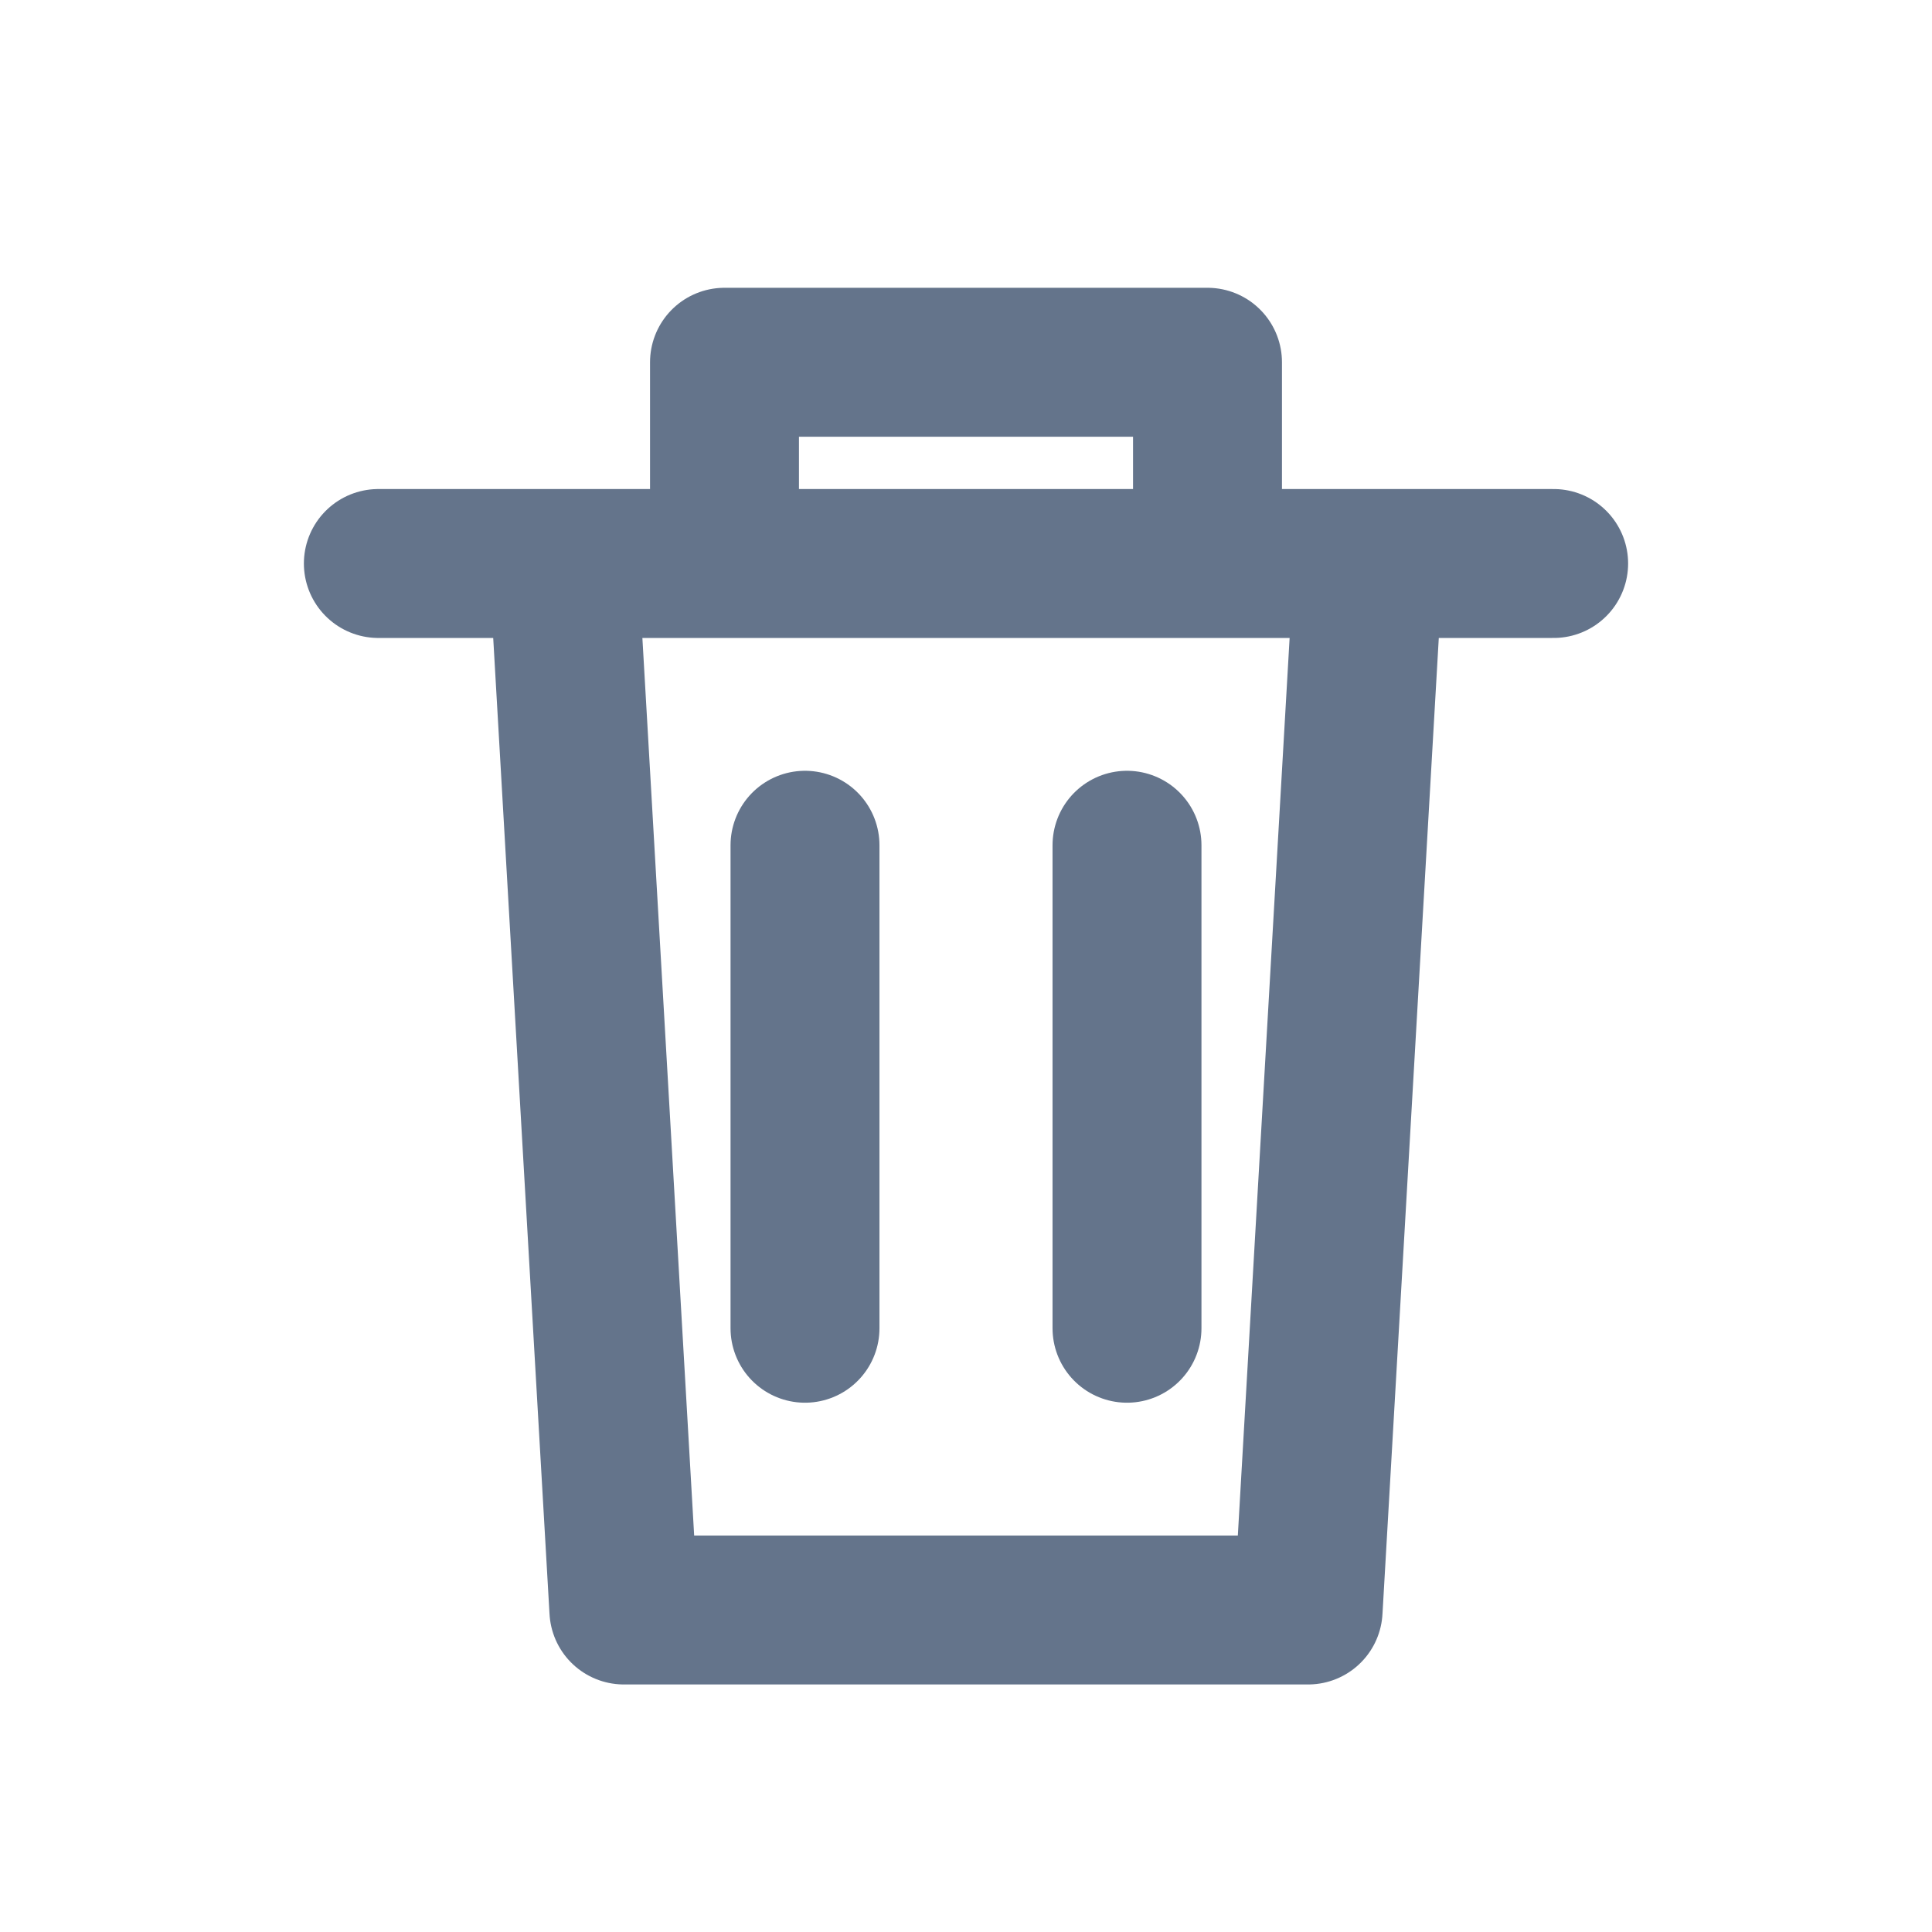
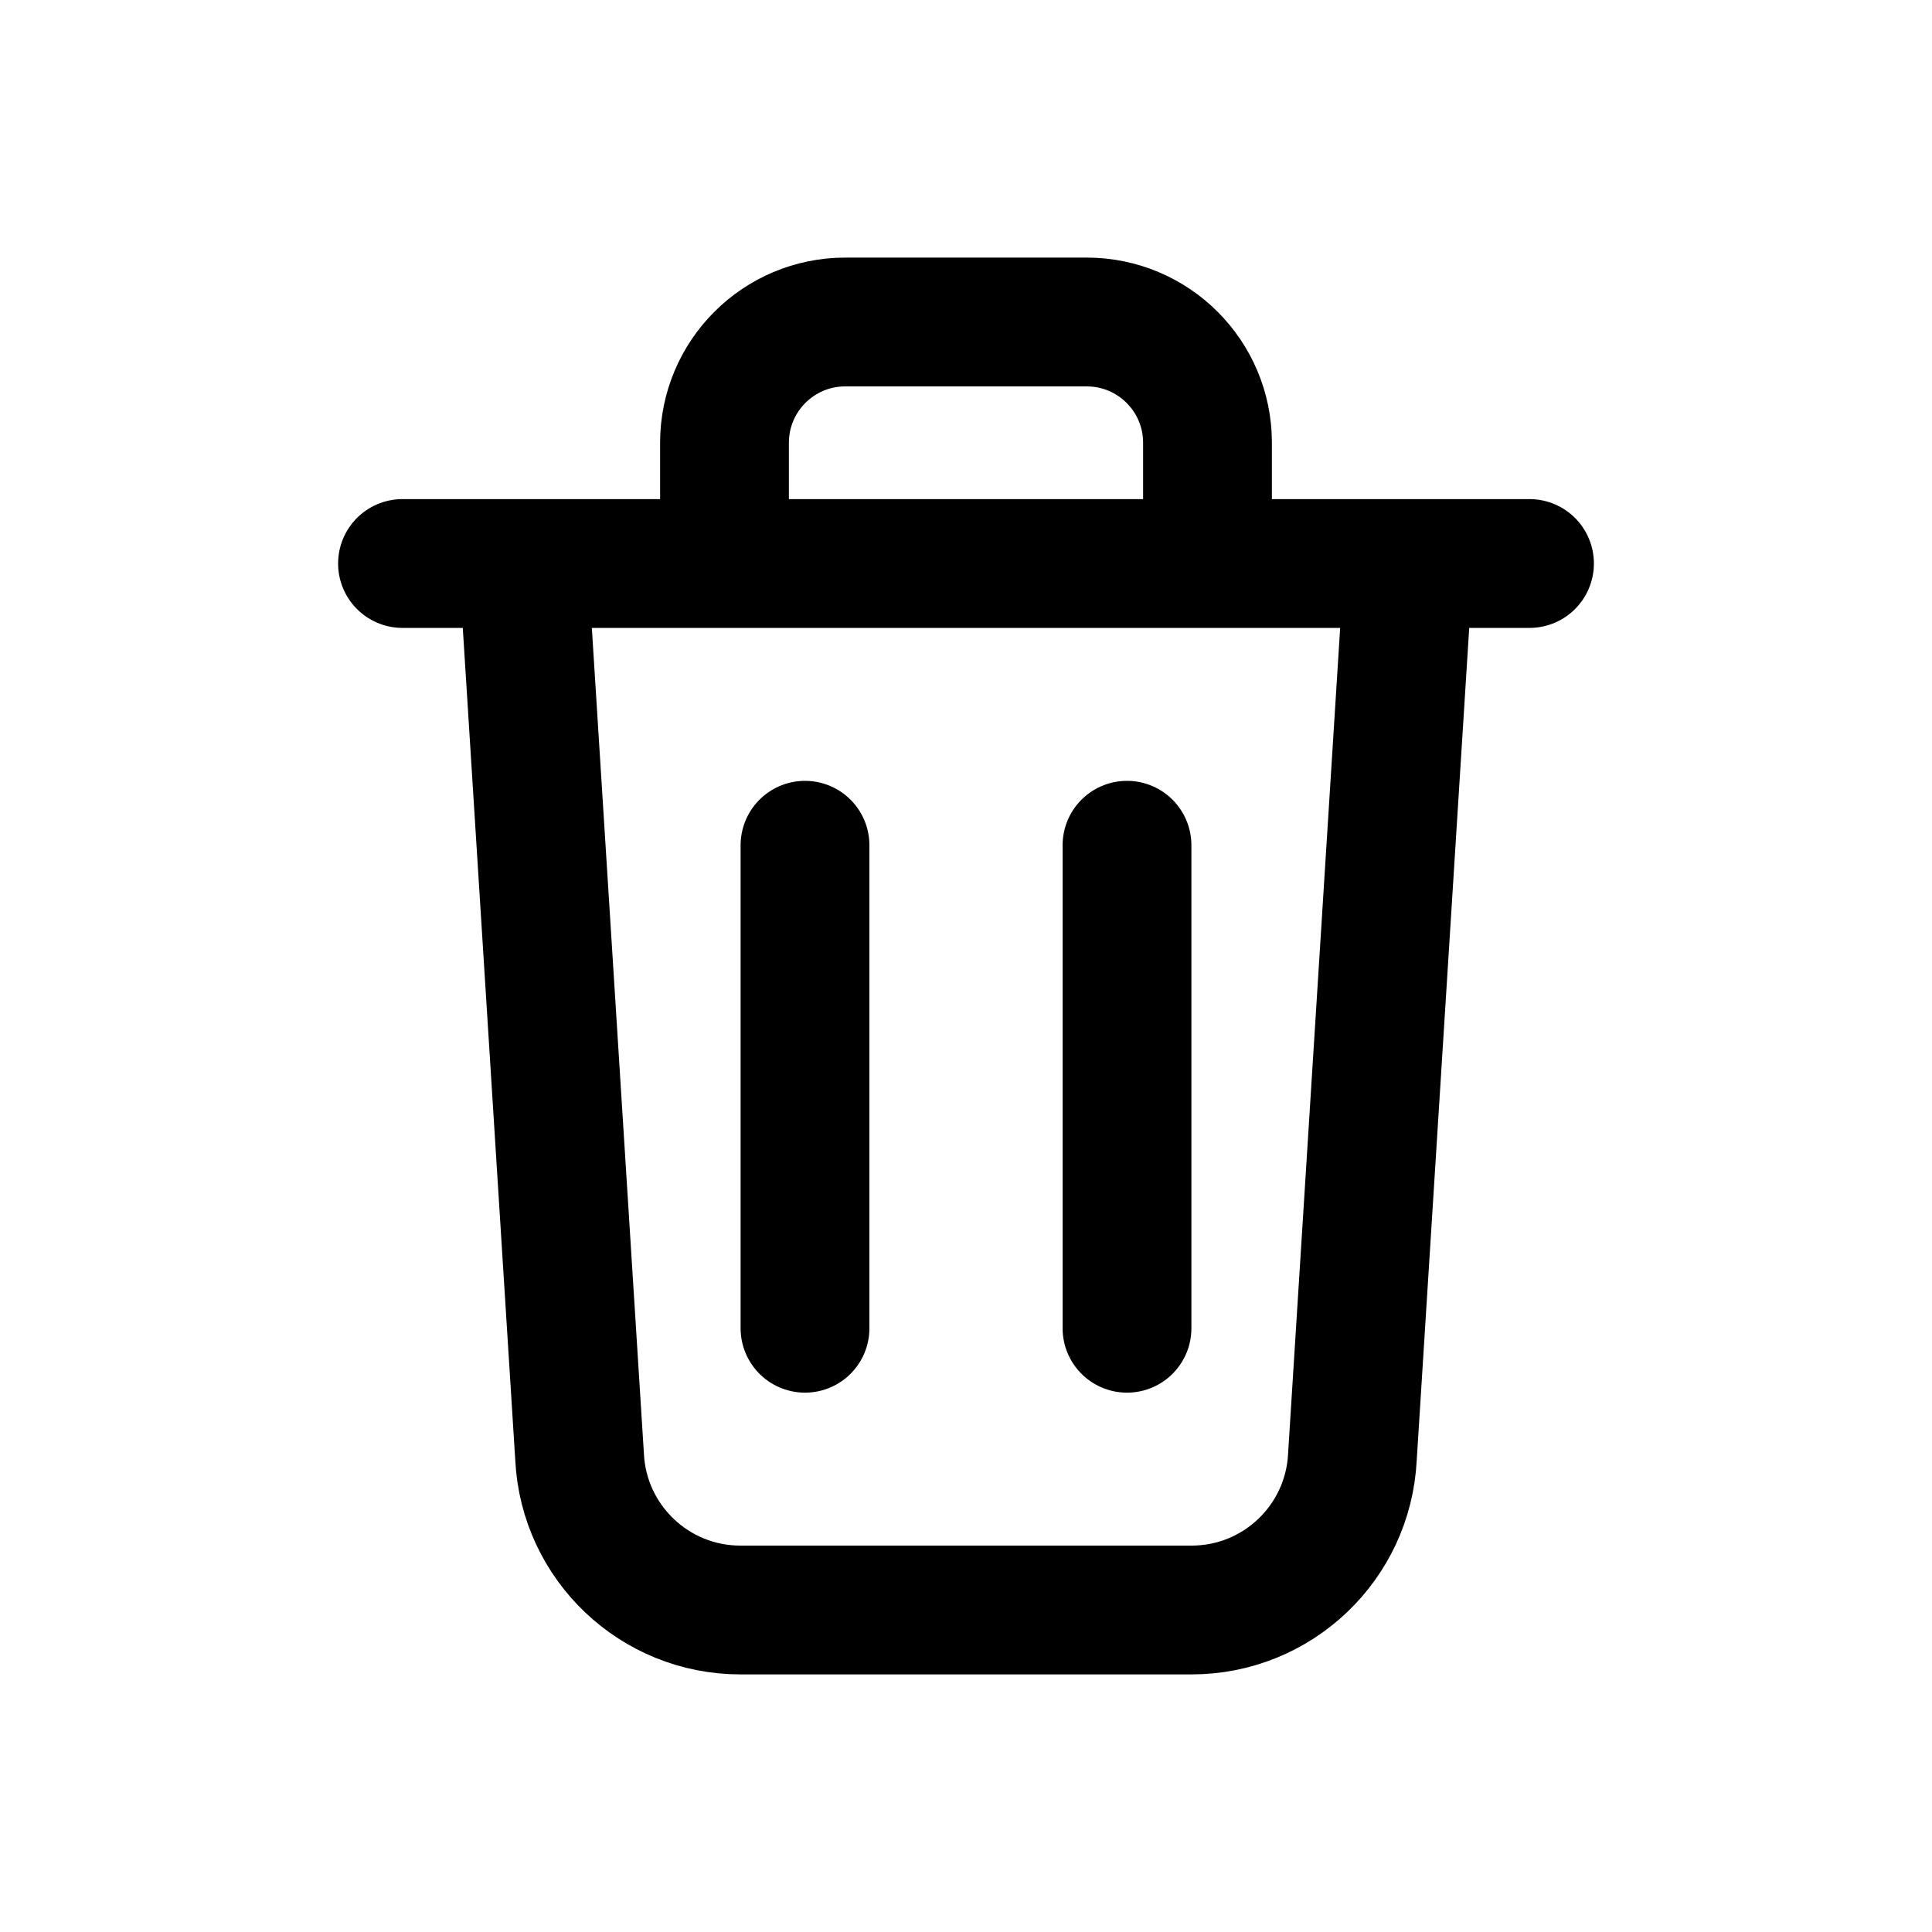
- <svg xmlns="http://www.w3.org/2000/svg" width="24" height="24" viewBox="0 0 24 24" role="img" aria-label="删除队列消息" color="#64748B">
-   <g fill="none" stroke="currentColor" stroke-width="1.85" stroke-linecap="round" stroke-linejoin="round">
-     <path d="M4.7 7h14.6M9 7V4.5h6V7M7 7l.75 13h8.5L17 7M10 10.5v6M14 10.5v6" />
+ <svg xmlns="http://www.w3.org/2000/svg" width="24" height="24" viewBox="0 0 24 24" role="img" aria-label="删除队列消息">
+   <g fill="none" stroke="currentColor" stroke-width="1.6" stroke-linecap="round" stroke-linejoin="round">
+     <path d="M5 7h14M9 7V5.5A1.5 1.5 0 0 1 10.5 4h3A1.5 1.5 0 0 1 15 5.5V7M6.5 7l.7 11.1A2 2 0 0 0 9.2 20h5.6a2 2 0 0 0 2-1.9L17.5 7M10 10.5v6M14 10.5v6" />
  </g>
</svg>
